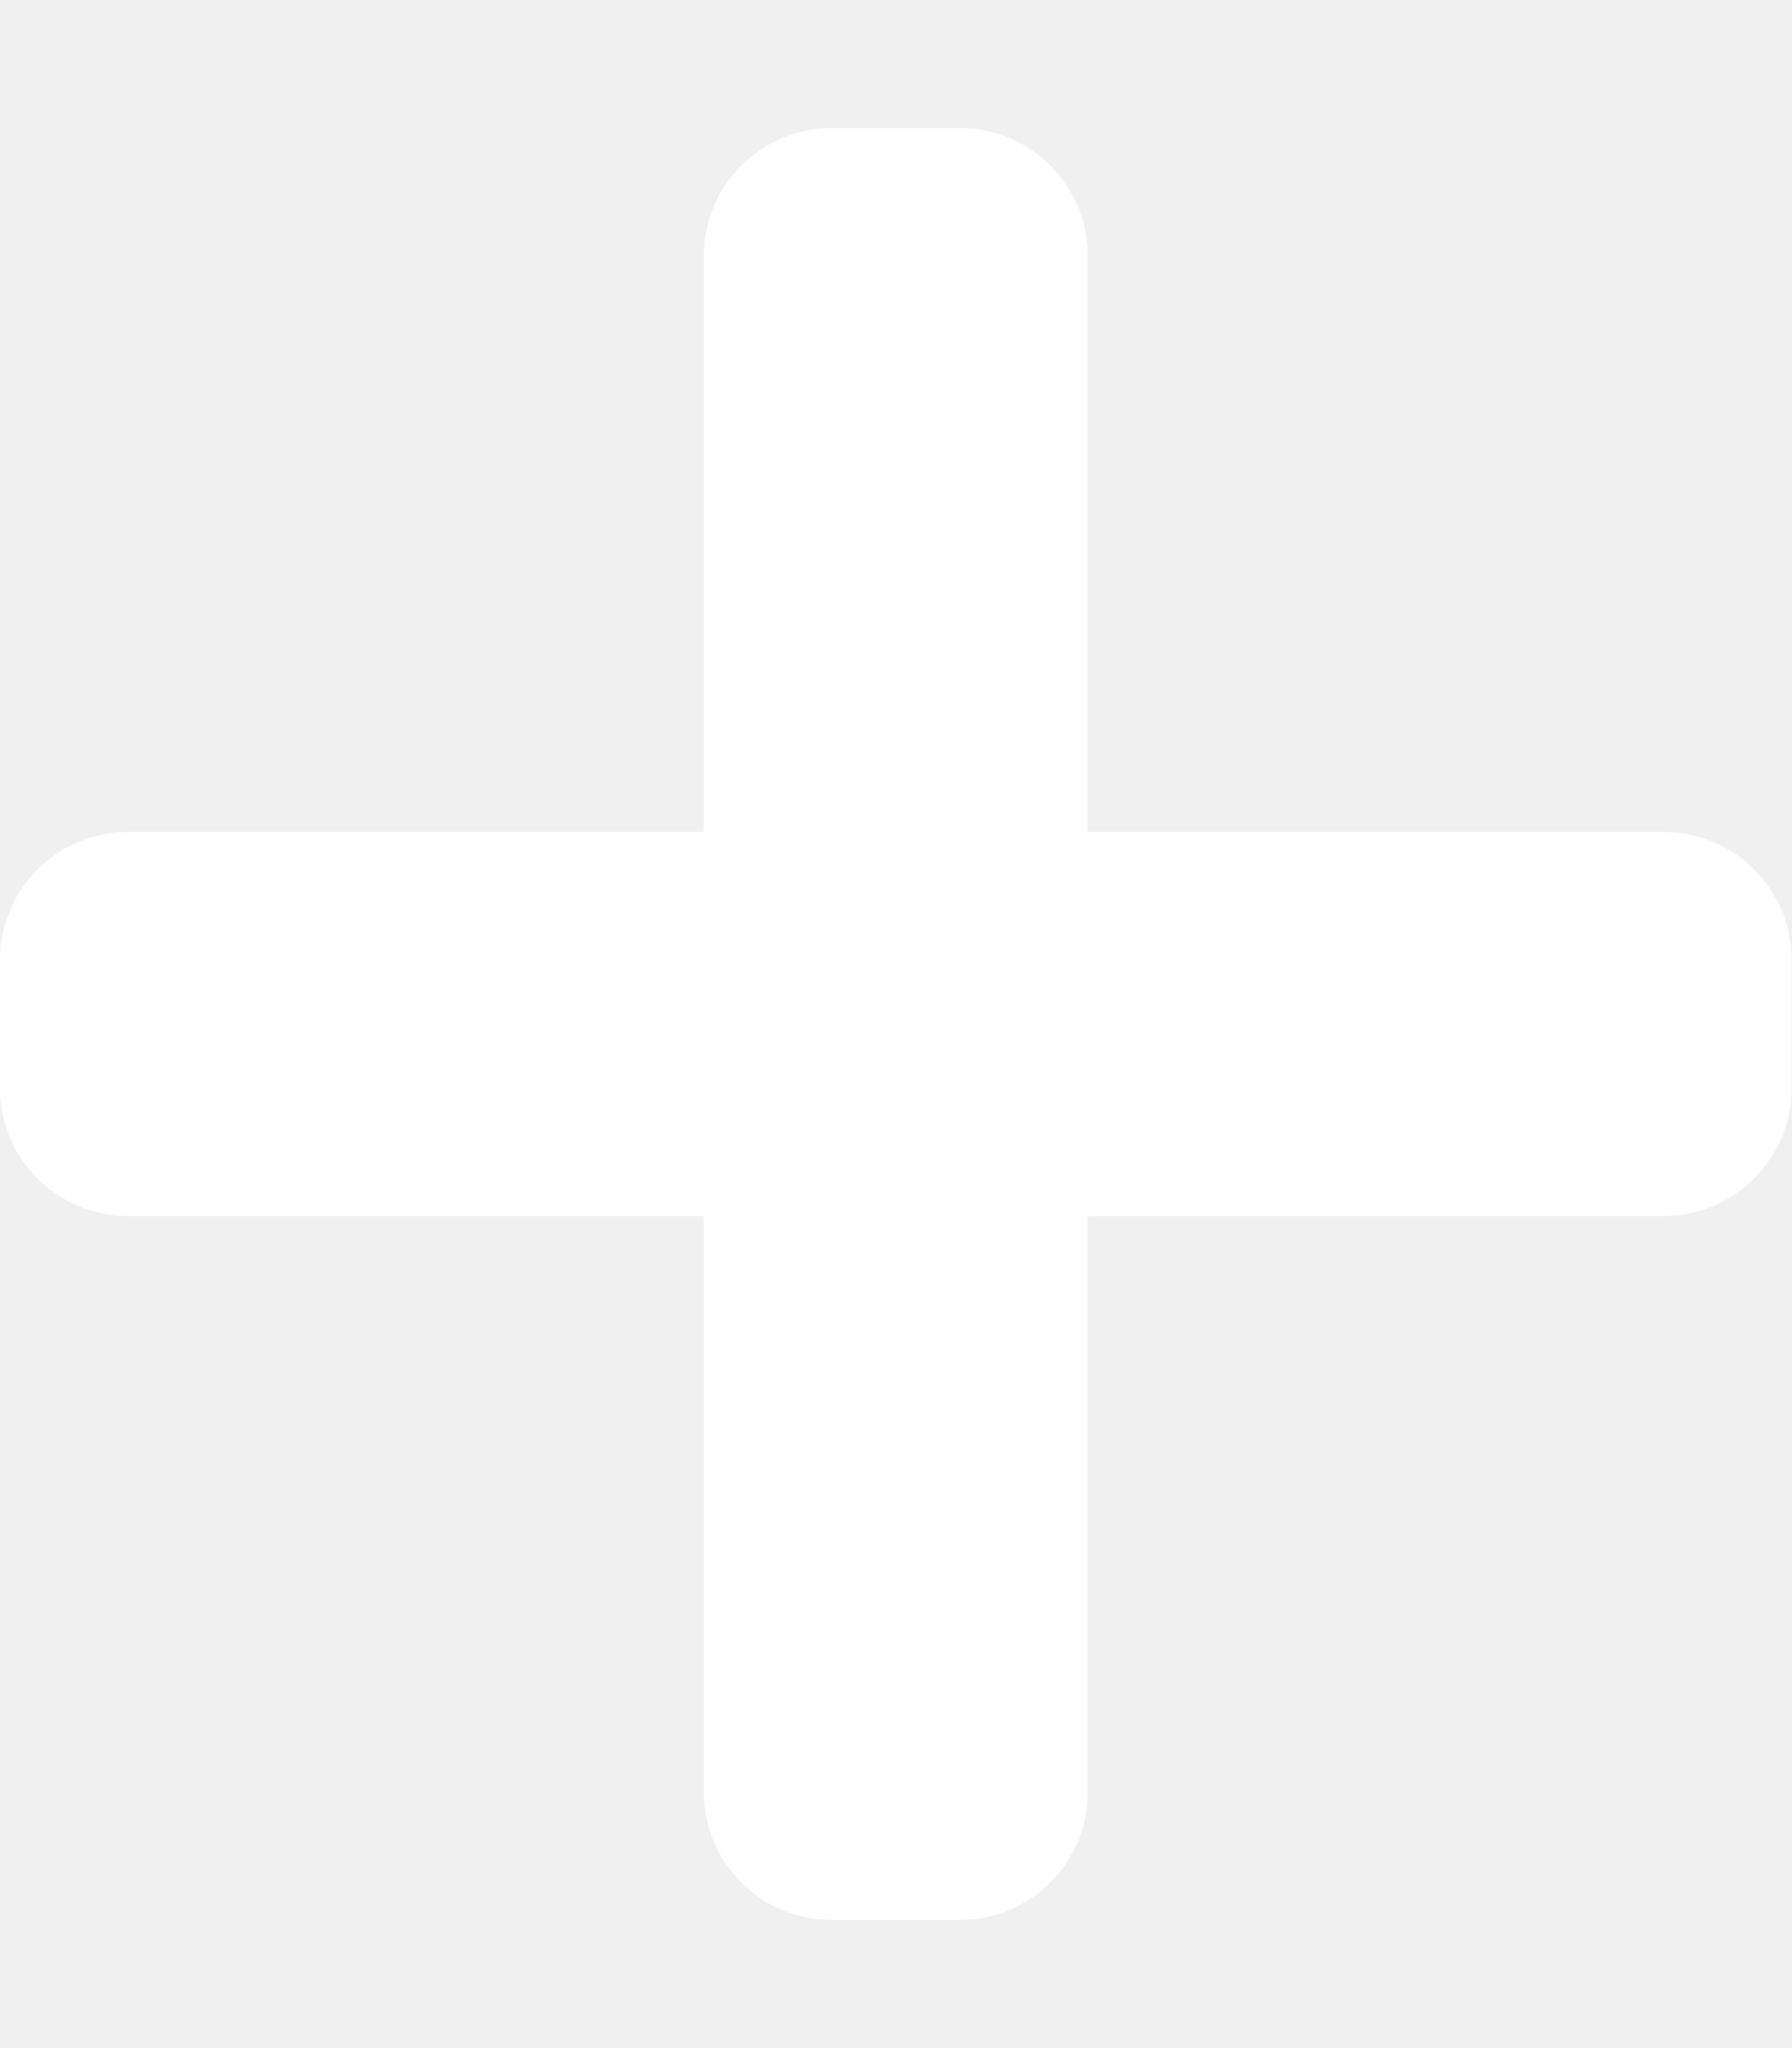
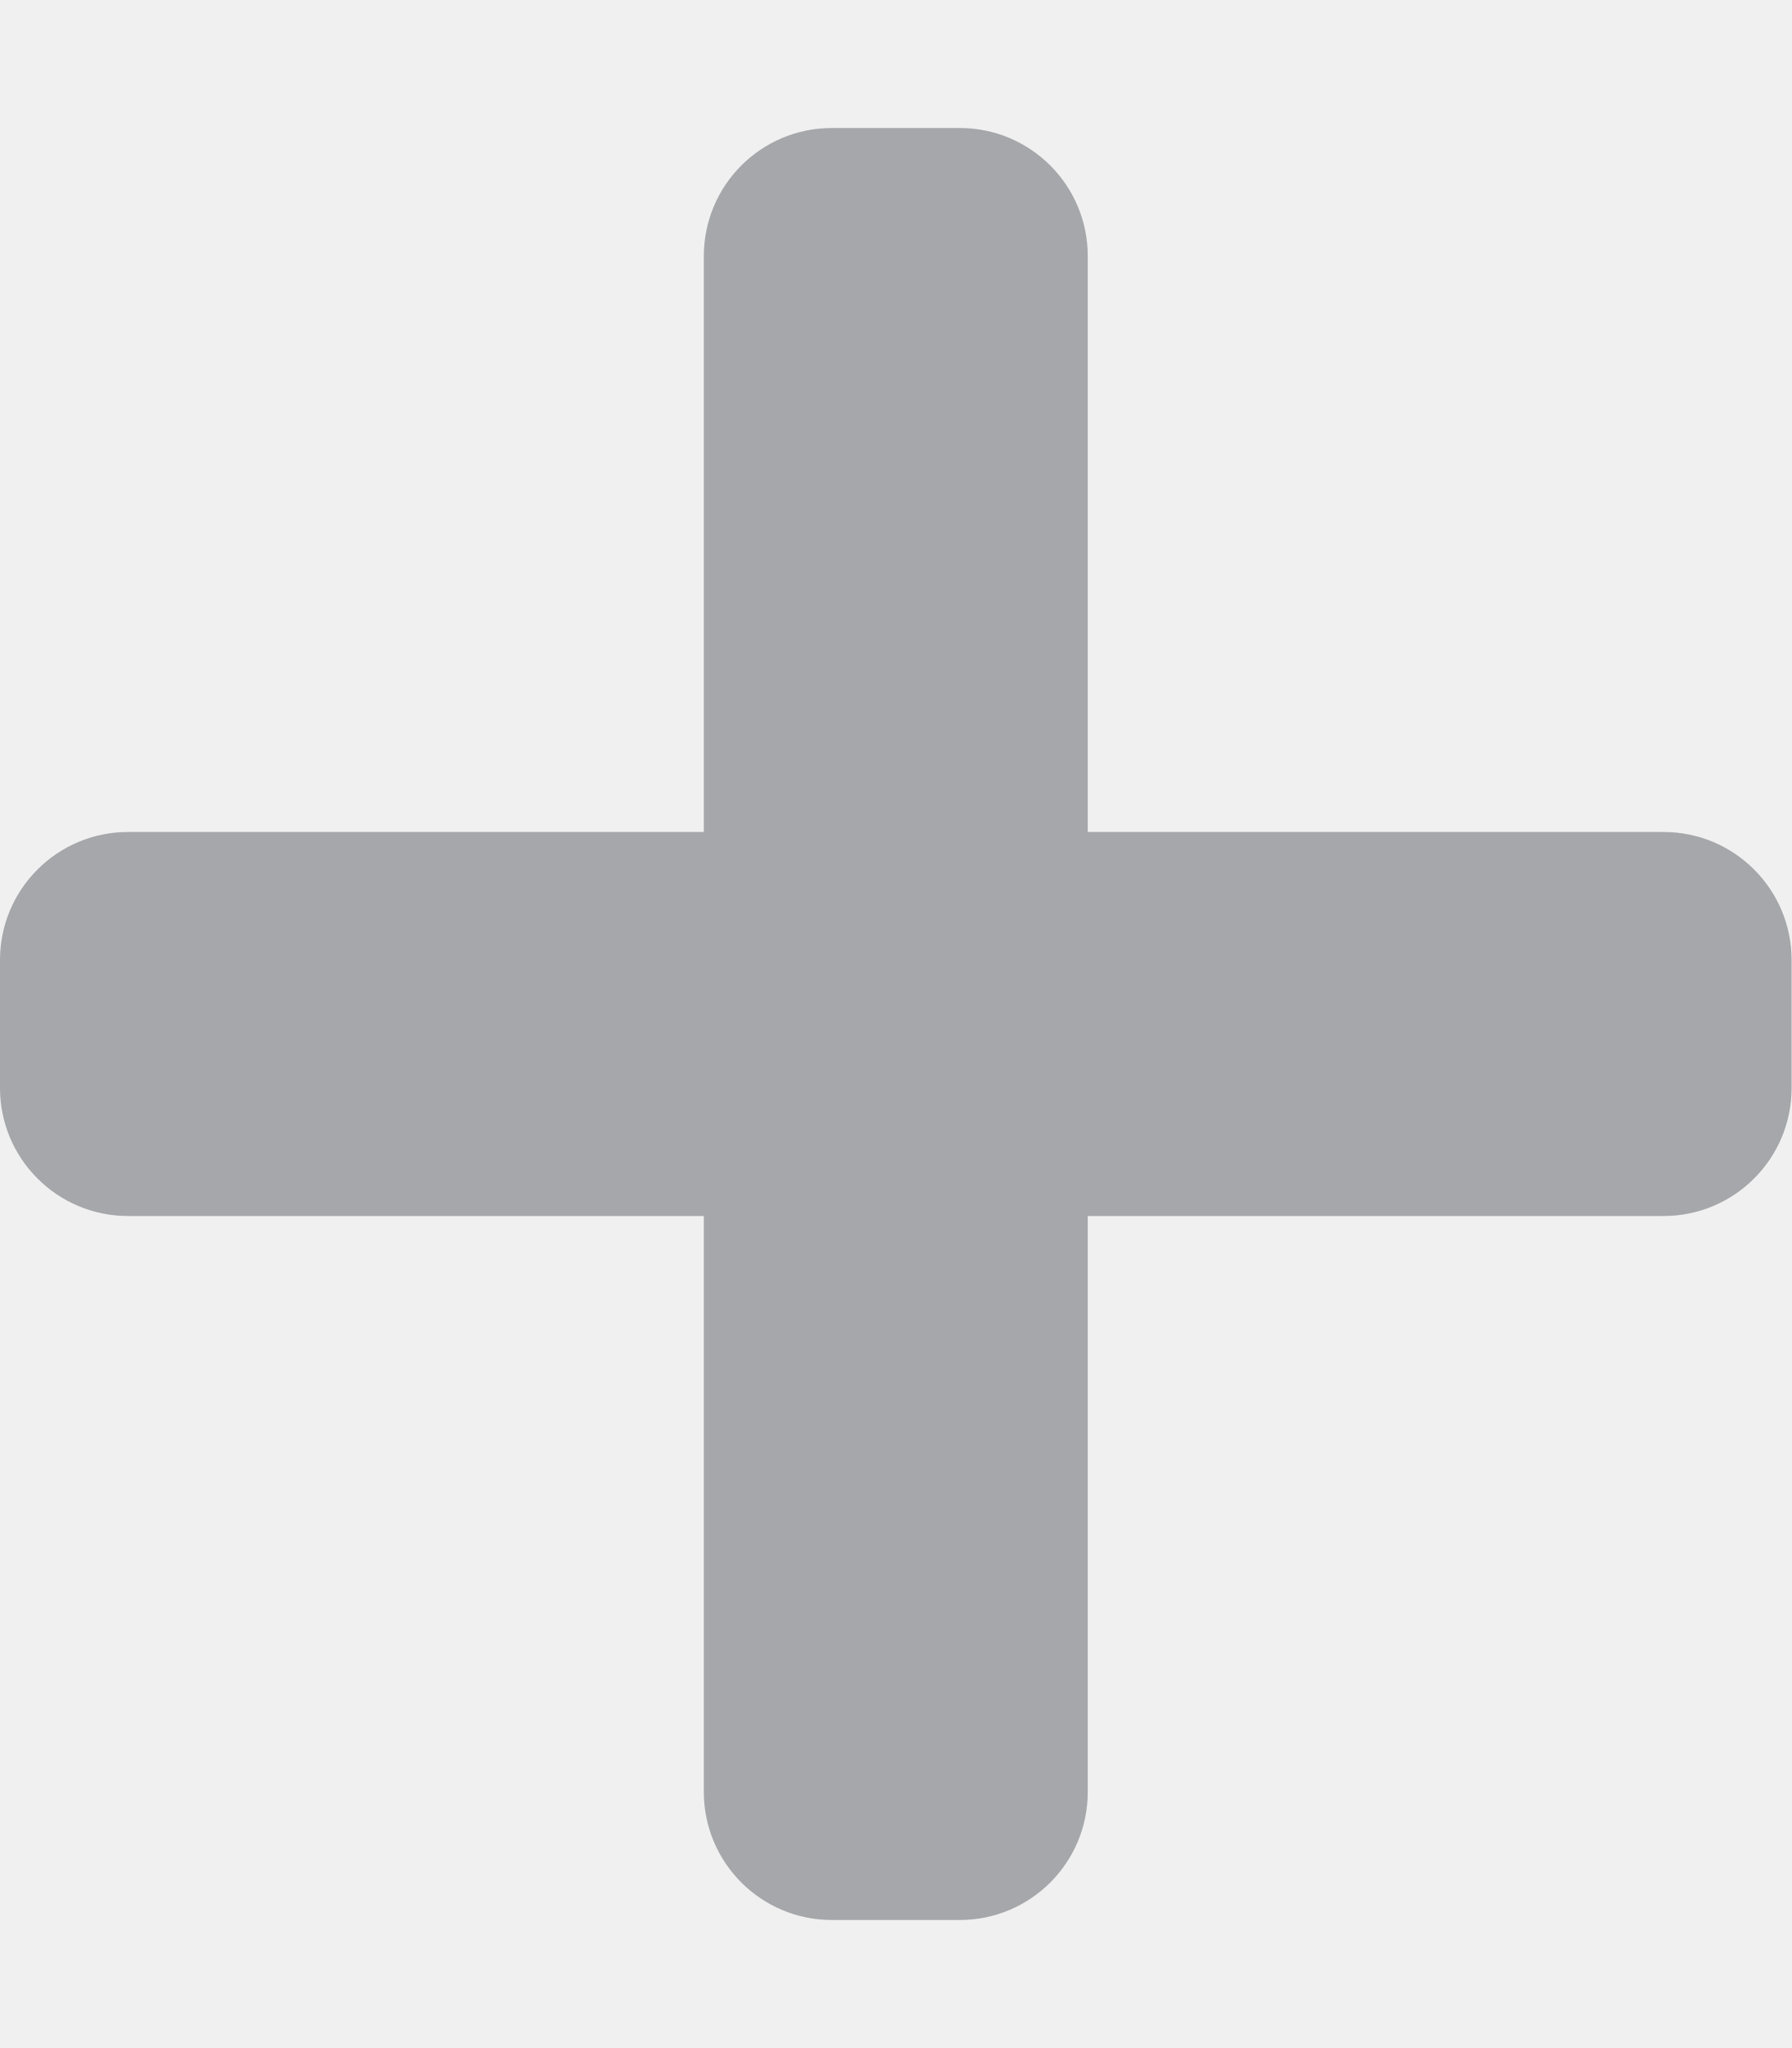
<svg xmlns="http://www.w3.org/2000/svg" aria-hidden="true" data-prefix="fas" data-icon="plus" class="svg-inline--fa fa-plus fa-w-14" role="img" viewBox="0 0 448 512">
-   <path fill="#fff" d="M416 208H272V64c0-17.67-14.33-32-32-32h-32c-17.67 0-32 14.33-32 32v144H32c-17.67 0-32 14.33-32 32v32c0 17.67 14.33 32 32 32h144v144c0 17.67 14.33 32 32 32h32c17.67 0 32-14.33 32-32V304h144c17.67 0 32-14.33 32-32v-32c0-17.67-14.33-32-32-32z" />
+   <path fill="#a5a7aa" d="M416 208H272V64c0-17.67-14.33-32-32-32h-32c-17.67 0-32 14.33-32 32v144H32c-17.67 0-32 14.33-32 32v32c0 17.67 14.33 32 32 32h144v144c0 17.67 14.33 32 32 32h32c17.67 0 32-14.33 32-32V304h144c17.67 0 32-14.33 32-32v-32c0-17.67-14.33-32-32-32z" />
</svg>
